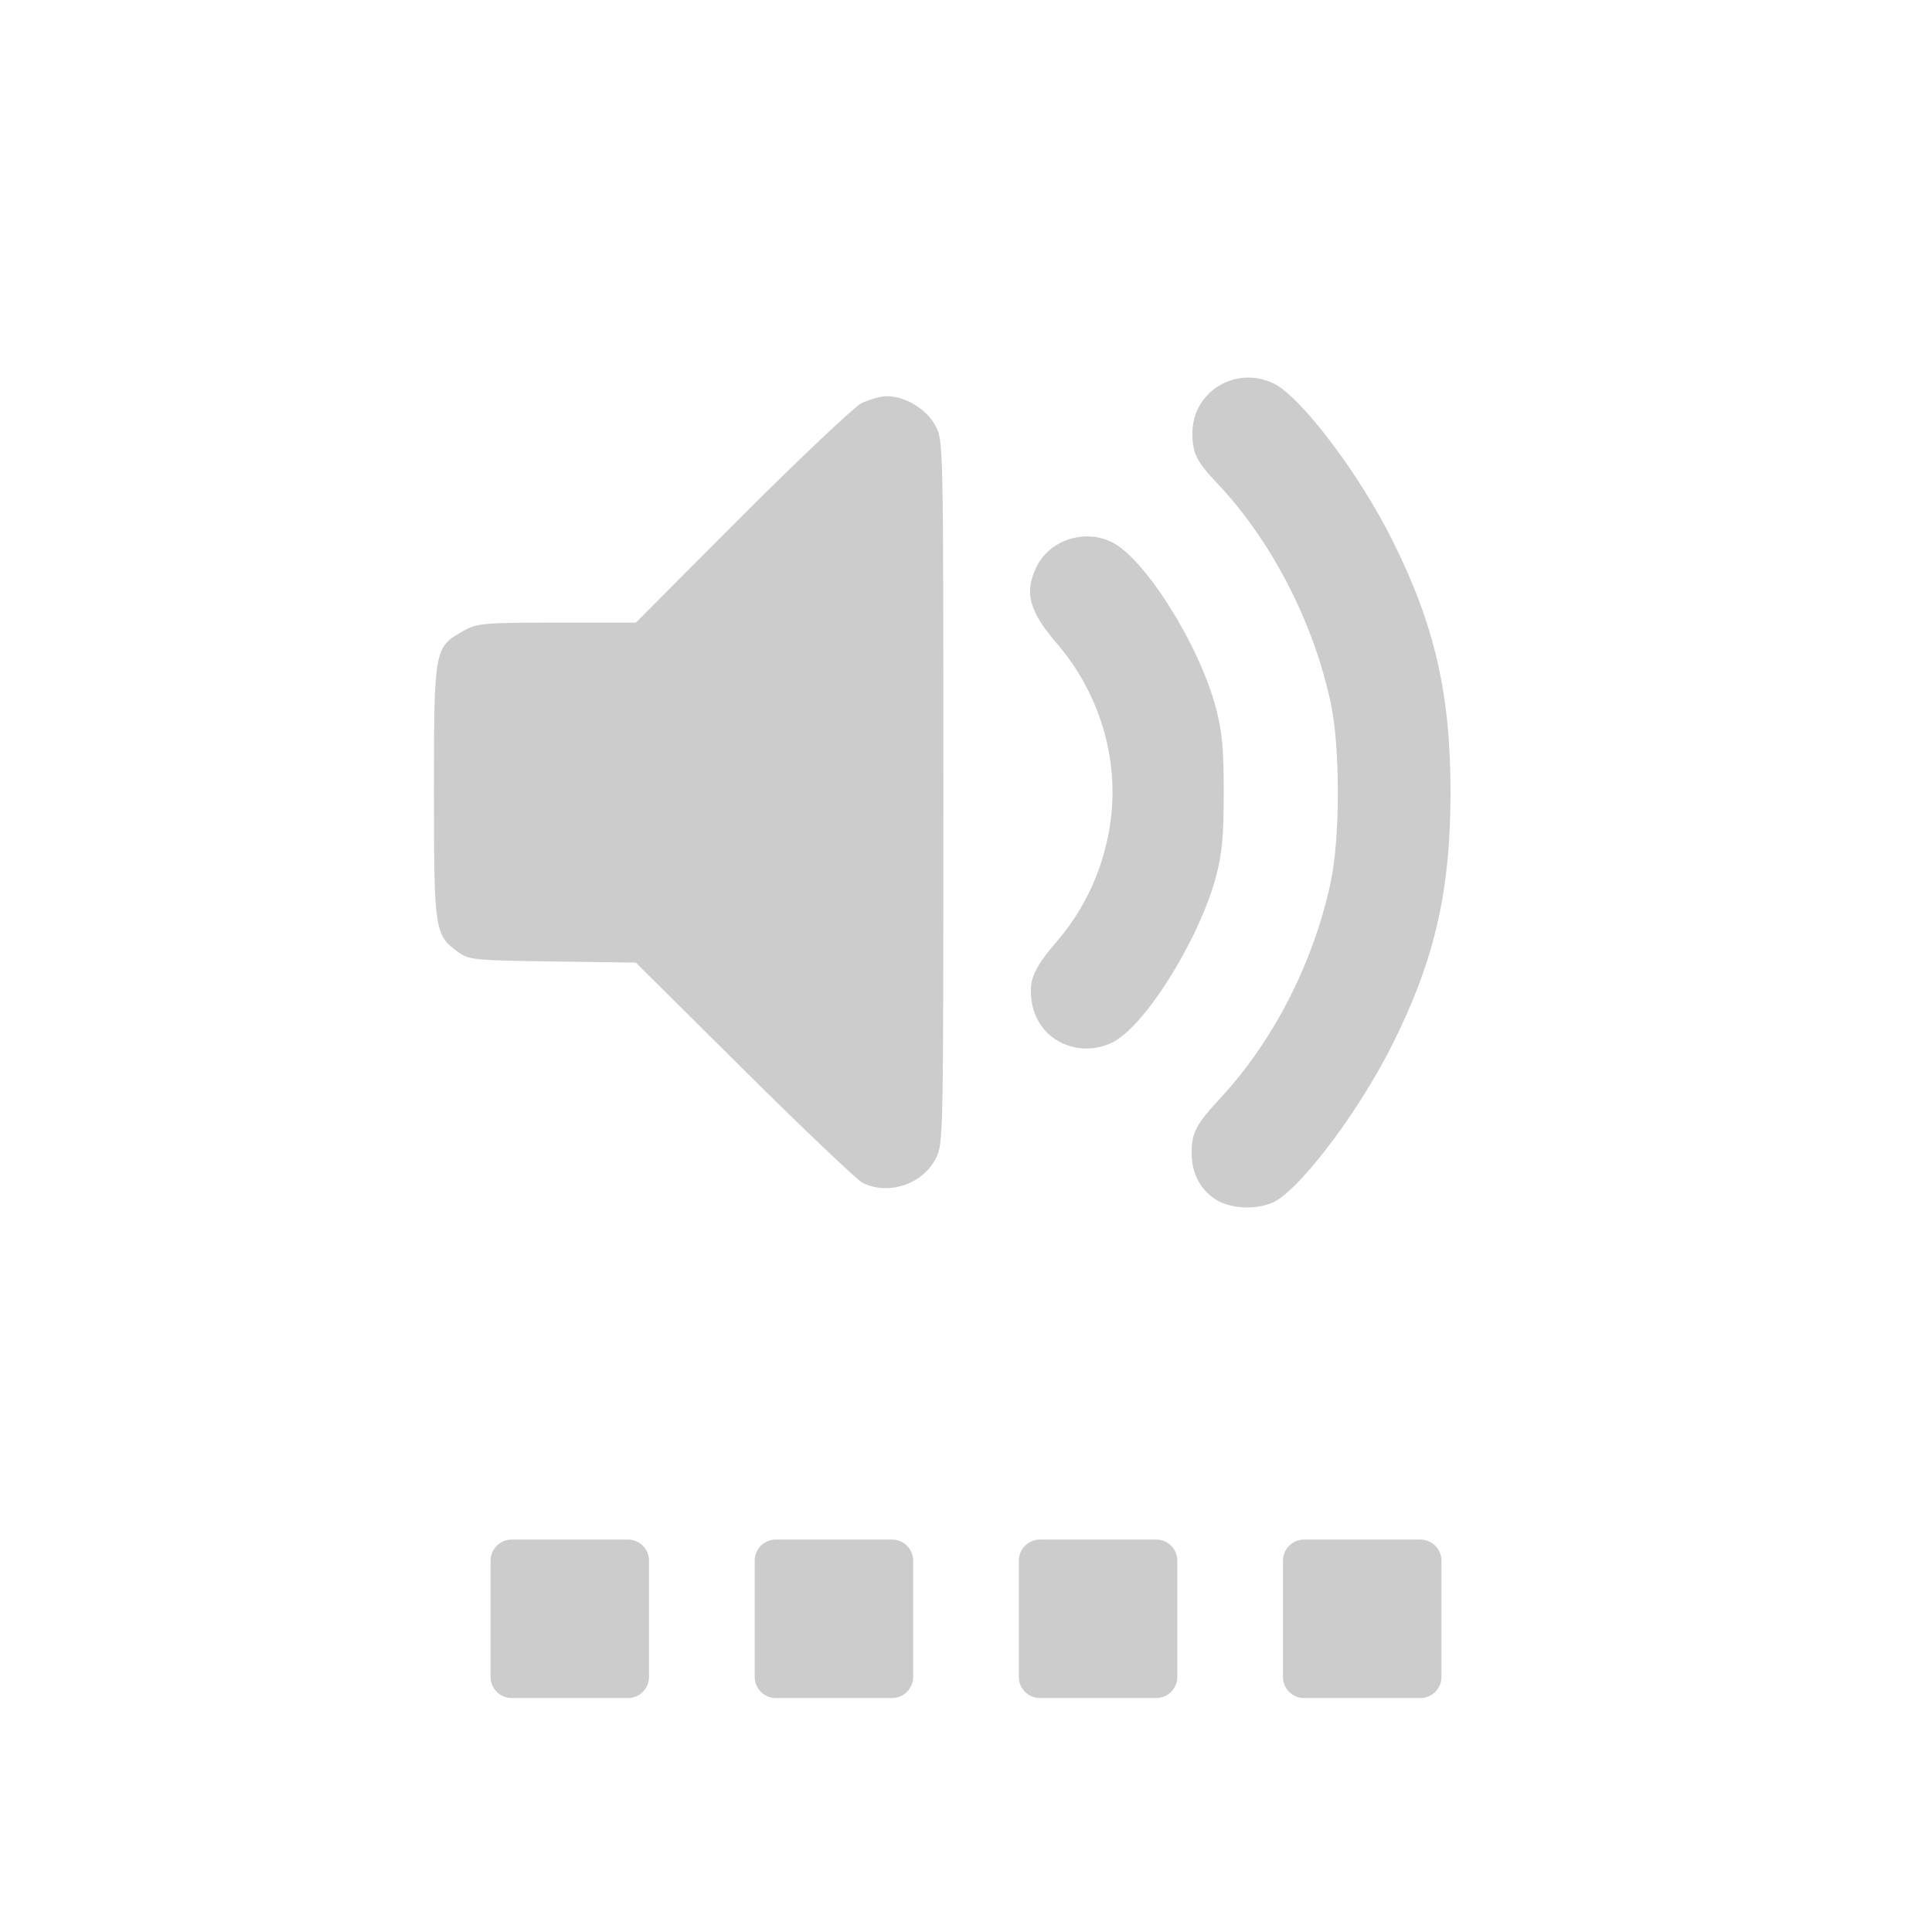
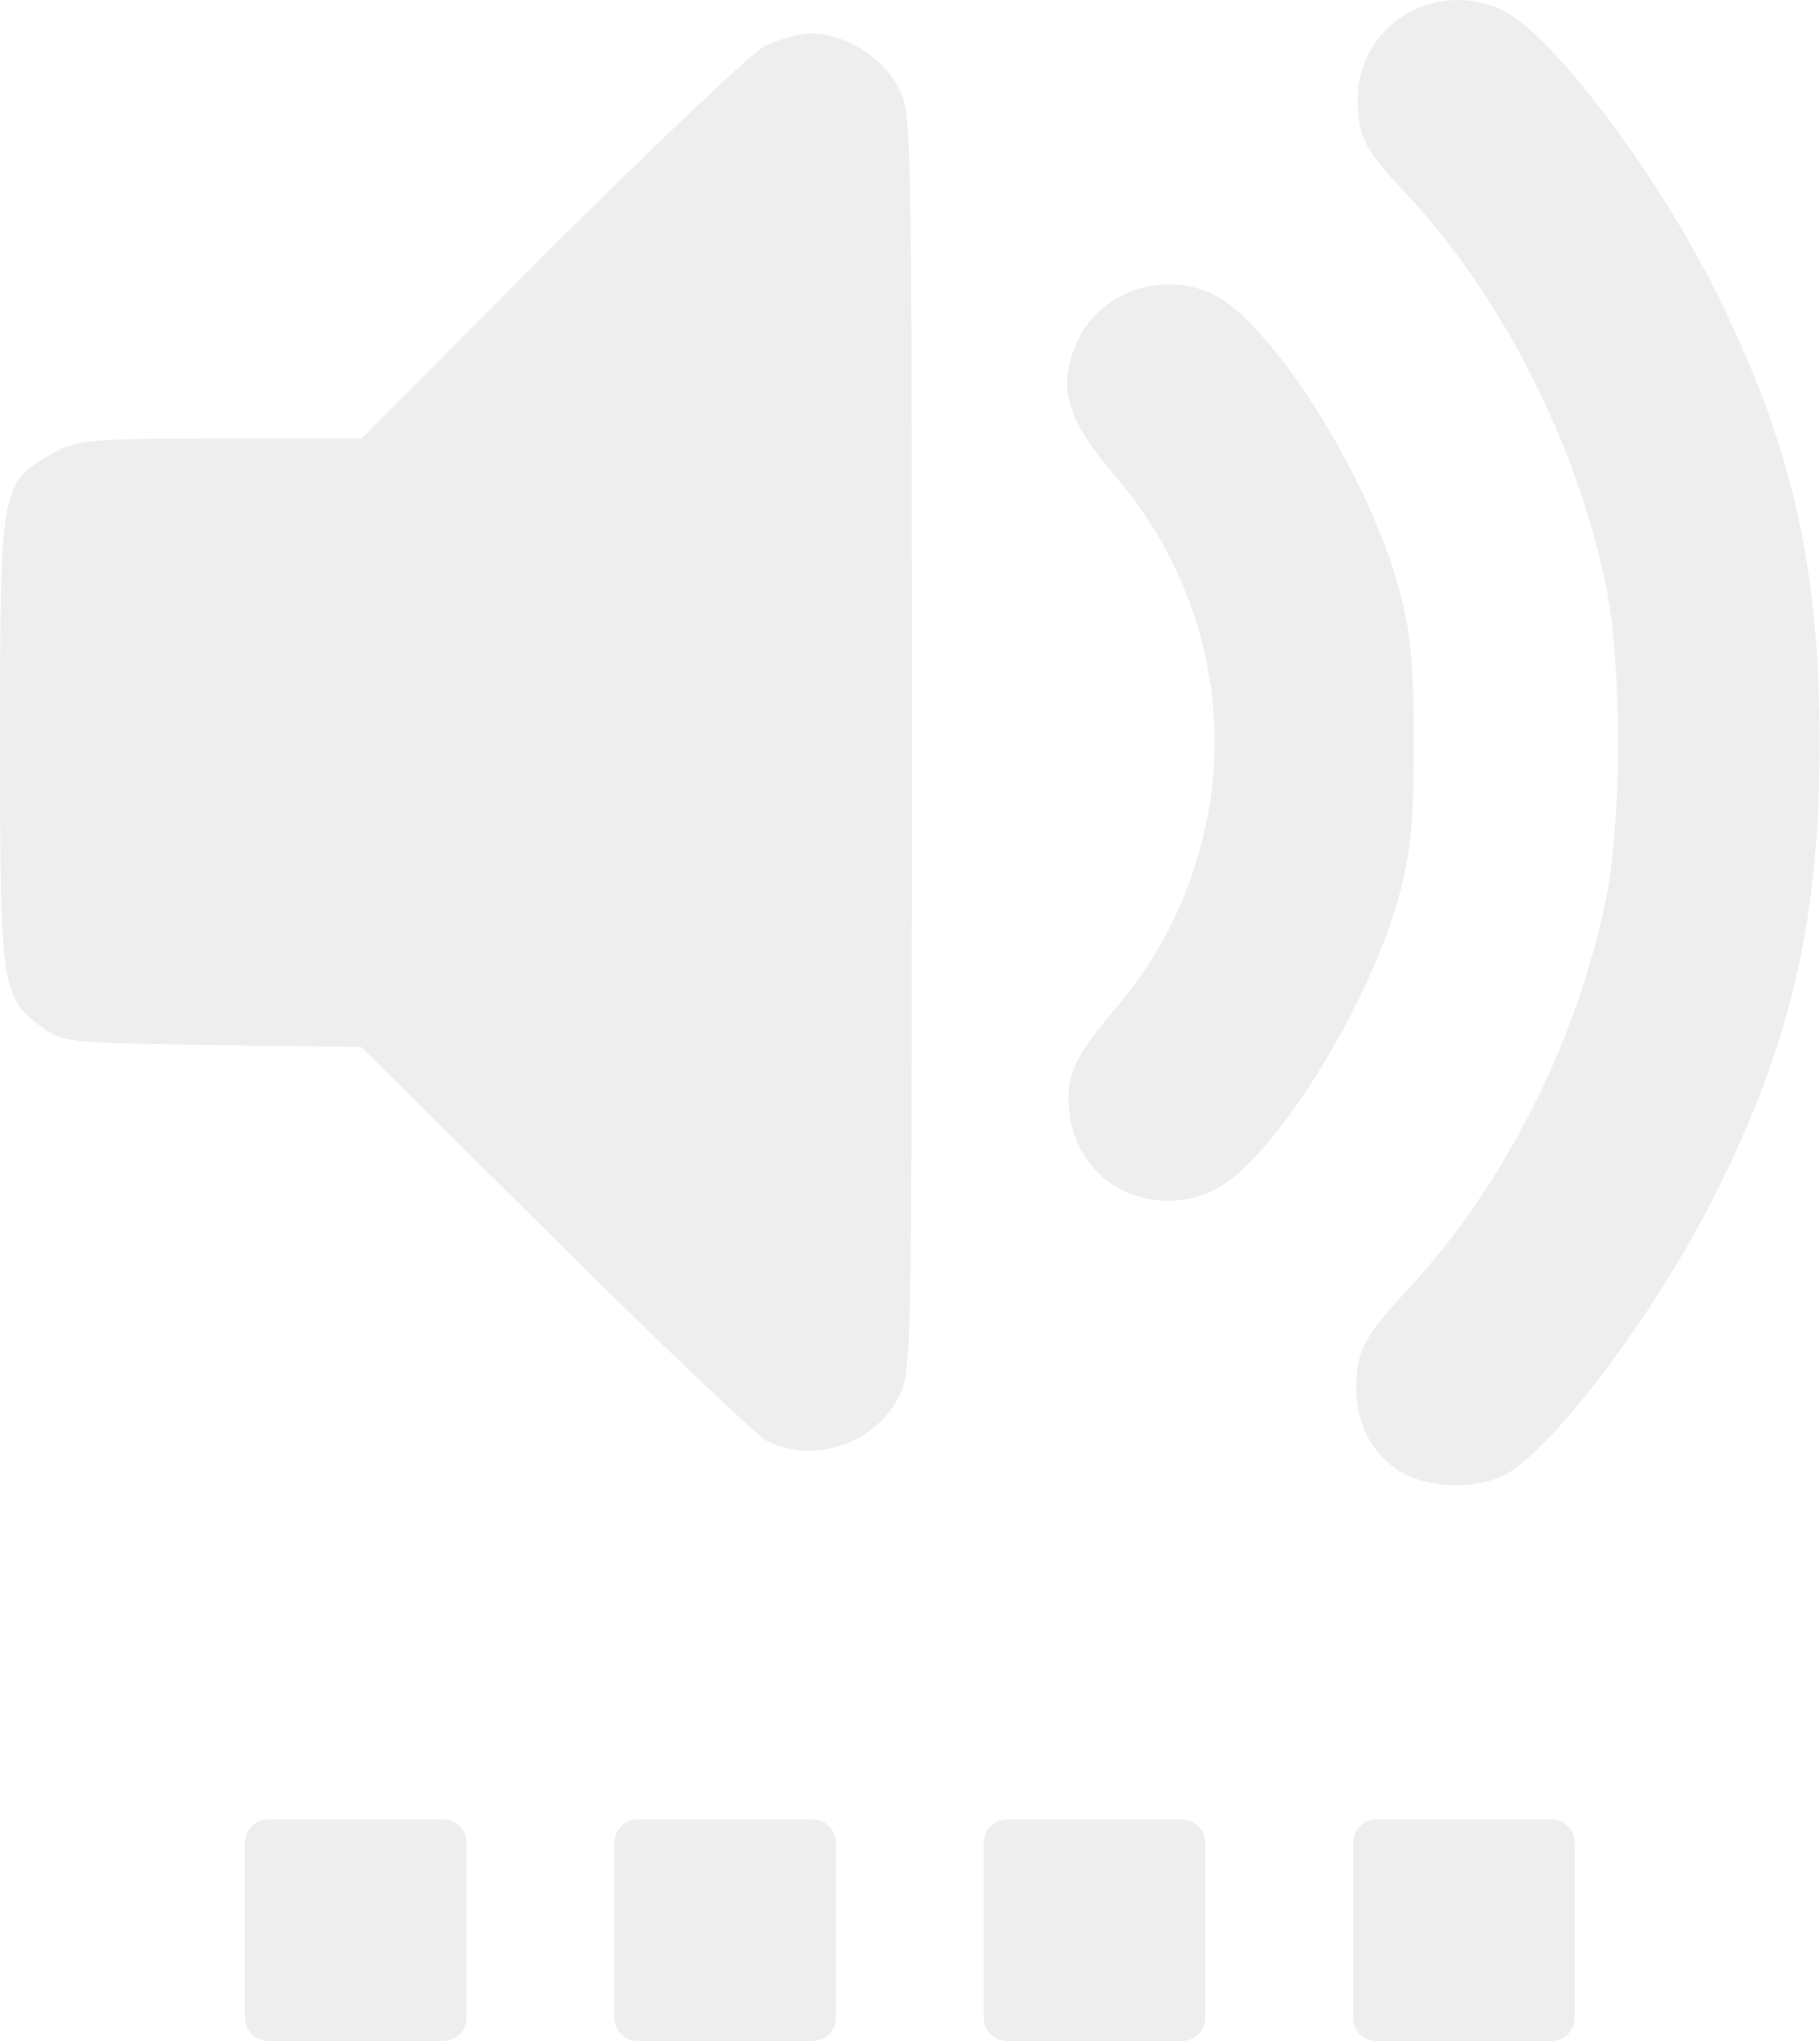
- <svg xmlns="http://www.w3.org/2000/svg" width="1024" height="1024" viewBox="0 0 1024 1024">
-   <g transform="translate(200,120) scale(0.2,0.2)" fill="#ccc" stroke="none">
-     <path d="M2222 2579 c-42 -27 -64 -70 -64 -124 0 -54 12 -76 79 -148 139 -151         244 -357 289 -567 26 -118 26 -362 0 -480 -47 -216 -158 -429 -301 -580 -54         -57 -65 -79 -65 -132 0 -110 114 -180 215 -132 71 34 226 237 315 416 112 224         154 406 154 668 0 262 -42 444 -154 668 -85 170 -230 365 -306 413 -43 26         -119 25 -162 -2z" />
-     <path d="M1285 2534 c-16 -9 -158 -144 -315 -300 l-285 -283 -220 -3 c-209 -3         -222 -4 -251 -25 -62 -45 -64 -56 -64 -425 0 -377 1 -382 76 -425 37 -21 50         -23 249 -23 l210 0 280 -281 c154 -154 297 -289 317 -300 21 -10 51 -19 68         -19 50 0 107 35 130 80 20 38 20 57 20 970 0 913 0 932 -20 970 -35 69 -127         99 -195 64z" />
-     <path d="M1812 2163 c-44 -21 -74 -66 -79 -117 -6 -51 8 -82 71 -155 60 -71         103 -154 126 -247 48 -186 0 -386 -126 -535 -77 -89 -90 -137 -58 -205 34 -72         126 -103 199 -68 87 41 232 270 277 439 17 64 21 109 21 225 0 116 -4 161 -21         225 -45 167 -190 398 -275 438 -44 21 -92 21 -135 0z" />
-   </g>
-   <g transform="translate(484 900) scale(1.4)">
-     <rect x="-160" y="-60" width="60" height="60" rx="8" fill="#ccc" />
-     <rect x="-60" y="-60" width="60" height="60" rx="8" fill="#ccc" />
-     <rect x="40" y="-60" width="60" height="60" rx="8" fill="#ccc" />
-     <rect x="140" y="-60" width="60" height="60" rx="8" fill="#ccc" />
+ <svg xmlns="http://www.w3.org/2000/svg" width="100%" height="100%" viewBox="0 0 624 700" version="1.1" xml:space="preserve" style="fill-rule:evenodd;clip-rule:evenodd;stroke-linejoin:round;stroke-miterlimit:2;">
+   <g transform="matrix(1,0,0,1,-200,-200)">
+     <g id="Ori">
+       <g transform="matrix(1.266667,0,0,1.266667,486.6667,900)">
+         <path d="M-100,-53.684L-100,-6.316C-100,-2.83 -102.83,0 -106.316,0L-153.684,0C-157.17,0 -160,-2.83 -160,-6.316L-160,-53.684C-160,-57.17 -157.17,-60 -153.684,-60L-106.316,-60C-102.83,-60 -100,-57.17 -100,-53.684Z" style="fill:rgb(238,238,238);" />
+         <path d="M0,-53.684L0,-6.316C0,-2.83 -2.83,0 -6.316,0L-53.684,0C-57.17,0 -60,-2.83 -60,-6.316L-60,-53.684C-60,-57.17 -57.17,-60 -53.684,-60L-6.316,-60C-2.83,-60 0,-57.17 0,-53.684Z" style="fill:rgb(238,238,238);" />
+         <path d="M100,-53.684L100,-6.316C100,-2.83 97.17,0 93.684,0L46.316,0C42.83,0 40,-2.83 40,-6.316L40,-53.684C40,-57.17 42.83,-60 46.316,-60L93.684,-60C97.17,-60 100,-57.17 100,-53.684Z" style="fill:rgb(238,238,238);" />
+         <path d="M200,-53.684L200,-6.316C200,-2.83 197.17,0 193.684,0L146.316,0C142.83,0 140,-2.83 140,-6.316L140,-53.684C140,-57.17 142.83,-60 146.316,-60L193.684,-60C197.17,-60 200,-57.17 200,-53.684Z" style="fill:rgb(238,238,238);" />
+       </g>
+       <g transform="matrix(0.231626,0,0,0.231626,165.2561,107.2054)">
+         <path d="M2222,2579C2180,2552 2158,2509 2158,2455C2158,2401 2170,2379 2237,2307C2376,2156 2481,1950 2526,1740C2552,1622 2552,1378 2526,1260C2479,1044 2368,831 2225,680C2171,623 2160,601 2160,548C2160,438 2274,368 2375,416C2446,450 2601,653 2690,832C2802,1056 2844,1238 2844,1500C2844,1762 2802,1944 2690,2168C2605,2338 2460,2533 2384,2581C2341,2607 2265,2606 2222,2579Z" style="fill:rgb(238,238,238);fill-rule:nonzero;" />
+         <path d="M1285,2534C1269,2525 1127,2390 970,2234L685,1951L465,1948C256,1945 243,1944 214,1923C152,1878 150,1867 150,1498C150,1121 151,1116 226,1073C263,1052 276,1050 475,1050L685,1050L965,769C1119,615 1262,480 1282,469C1303,459 1333,450 1350,450C1400,450 1457,485 1480,530C1500,568 1500,587 1500,1500C1500,2413 1500,2432 1480,2470C1445,2539 1353,2569 1285,2534Z" style="fill:rgb(238,238,238);fill-rule:nonzero;" />
+         <path d="M1812,2163C1768,2142 1738,2097 1733,2046C1727,1995 1741,1964 1804,1891C1864,1820 1907,1737 1930,1644C1978,1458 1930,1258 1804,1109C1727,1020 1714,972 1746,904C1780,832 1872,801 1945,836C2032,877 2177,1106 2222,1275C2239,1339 2243,1384 2243,1500C2243,1616 2239,1661 2222,1725C2177,1892 2032,2123 1947,2163C1903,2184 1855,2184 1812,2163Z" style="fill:rgb(238,238,238);fill-rule:nonzero;" />
+       </g>
+     </g>
  </g>
</svg>
